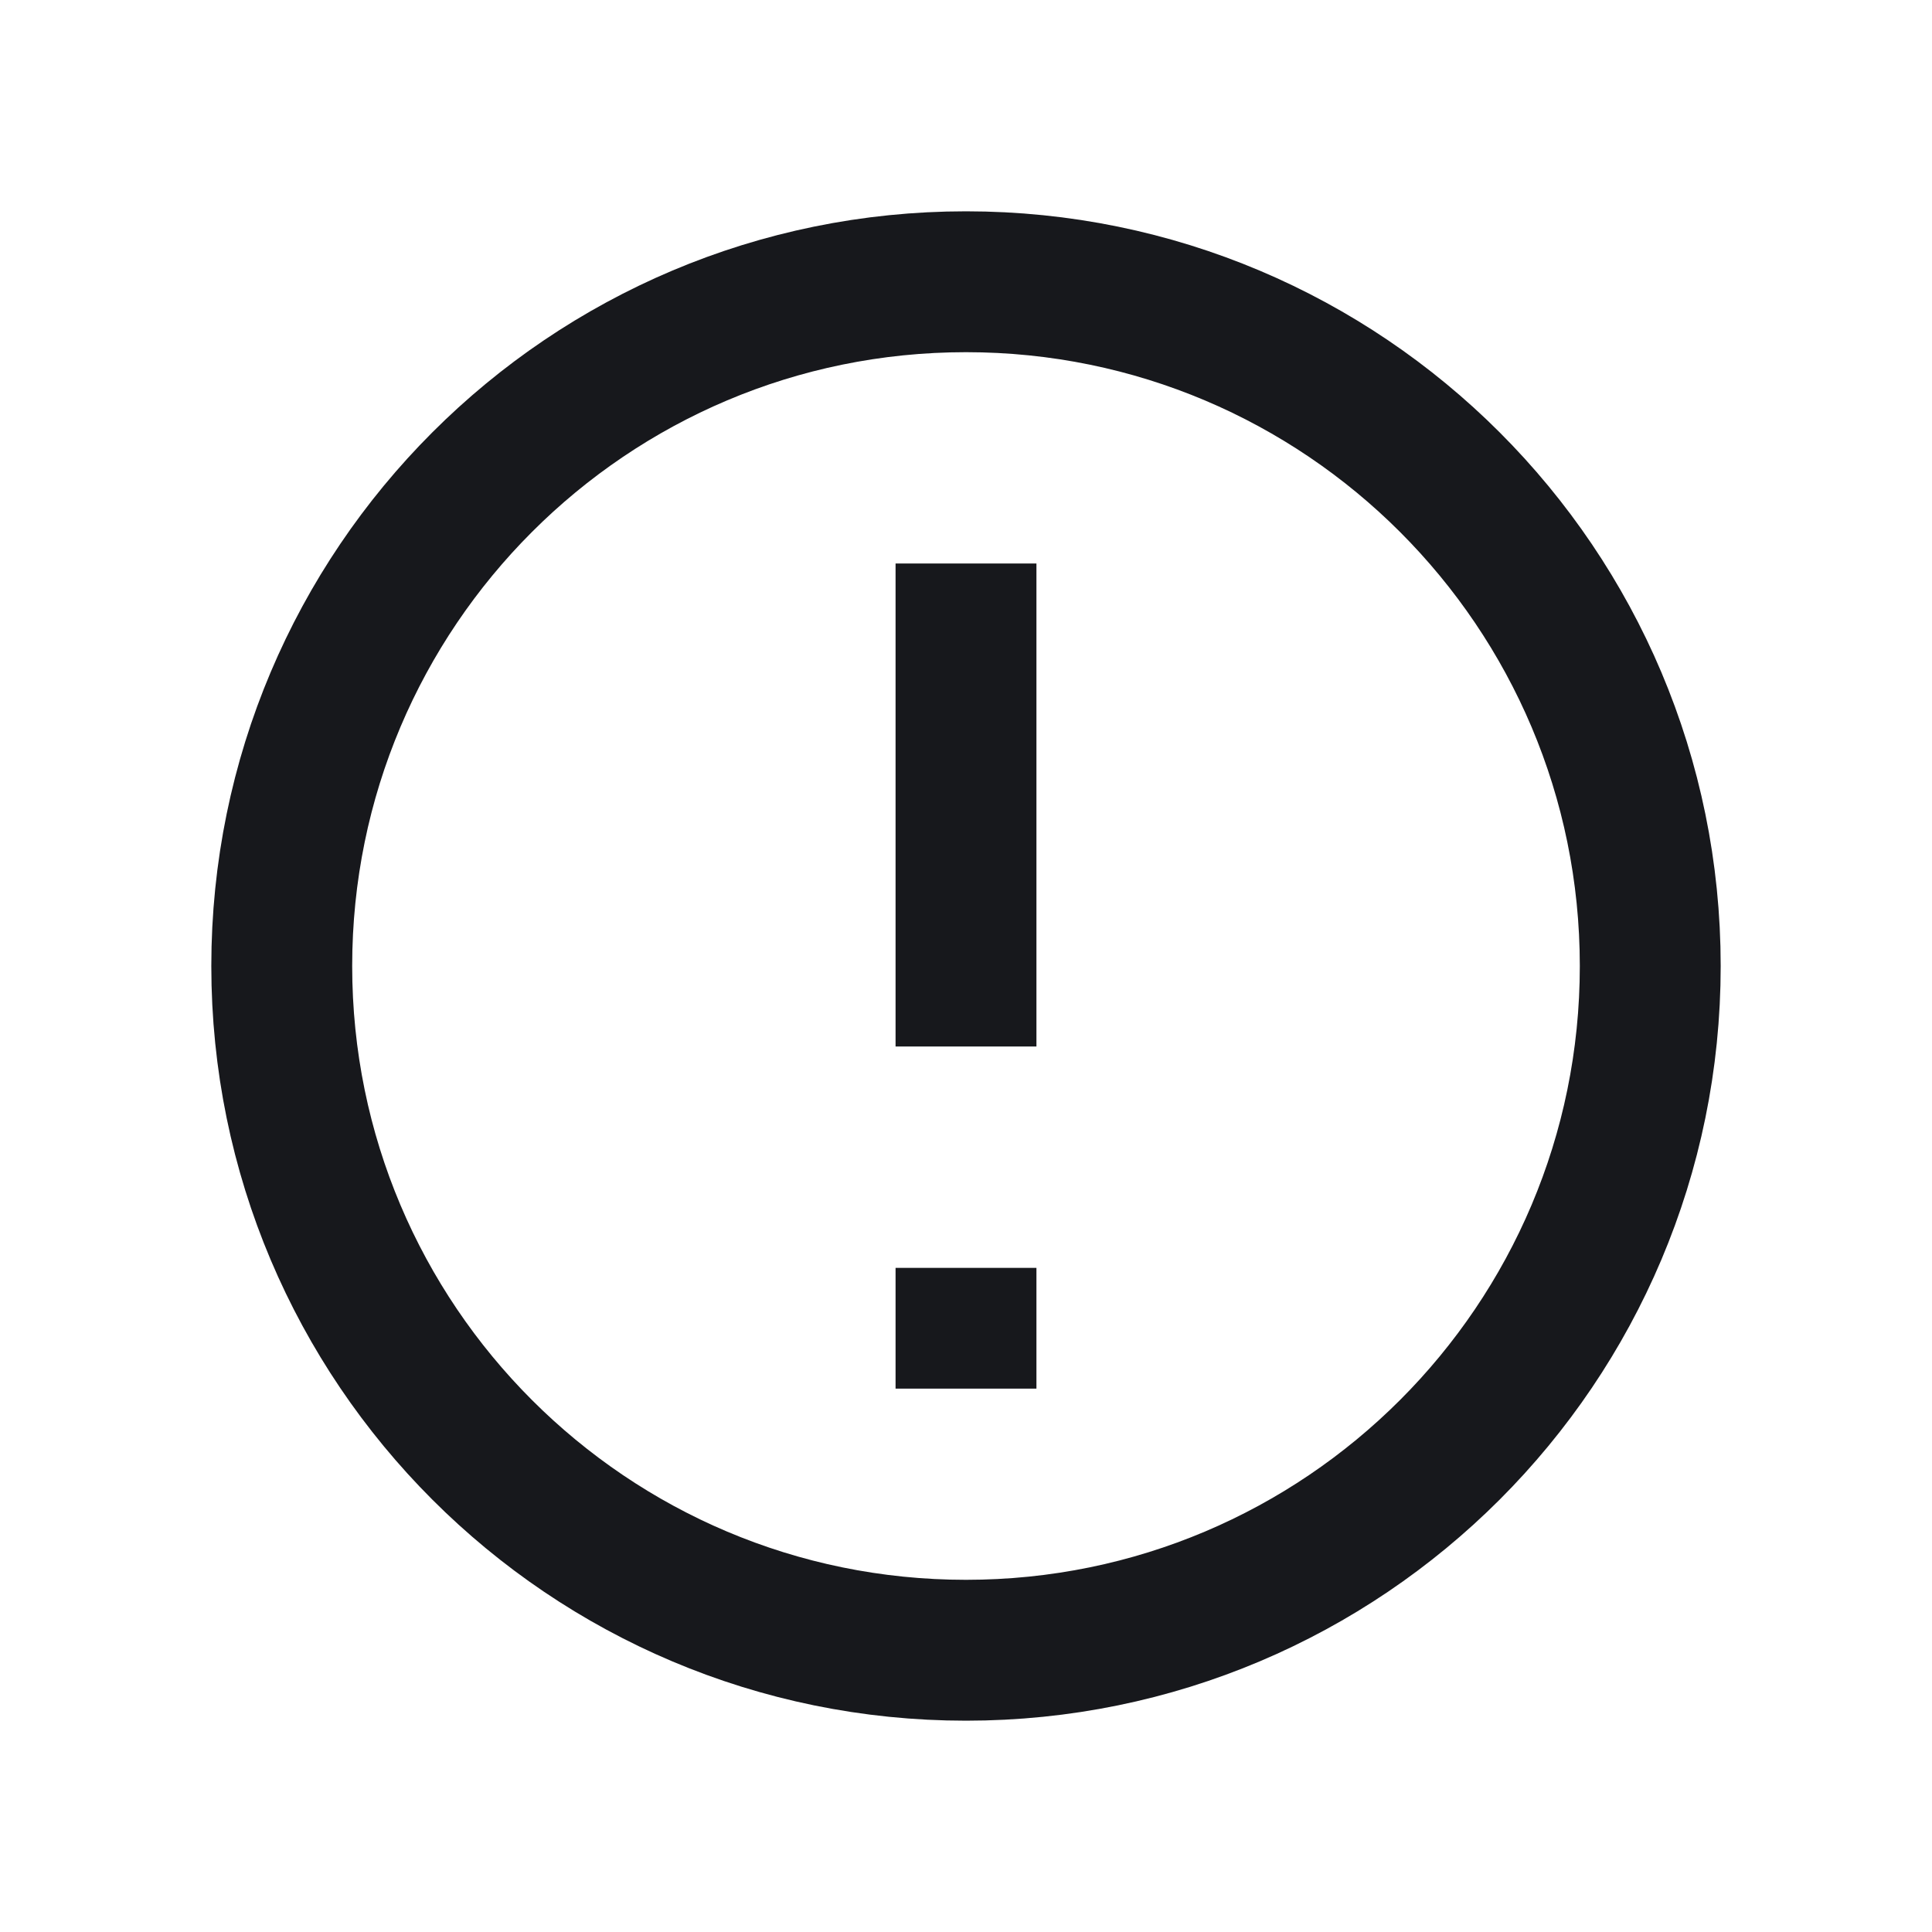
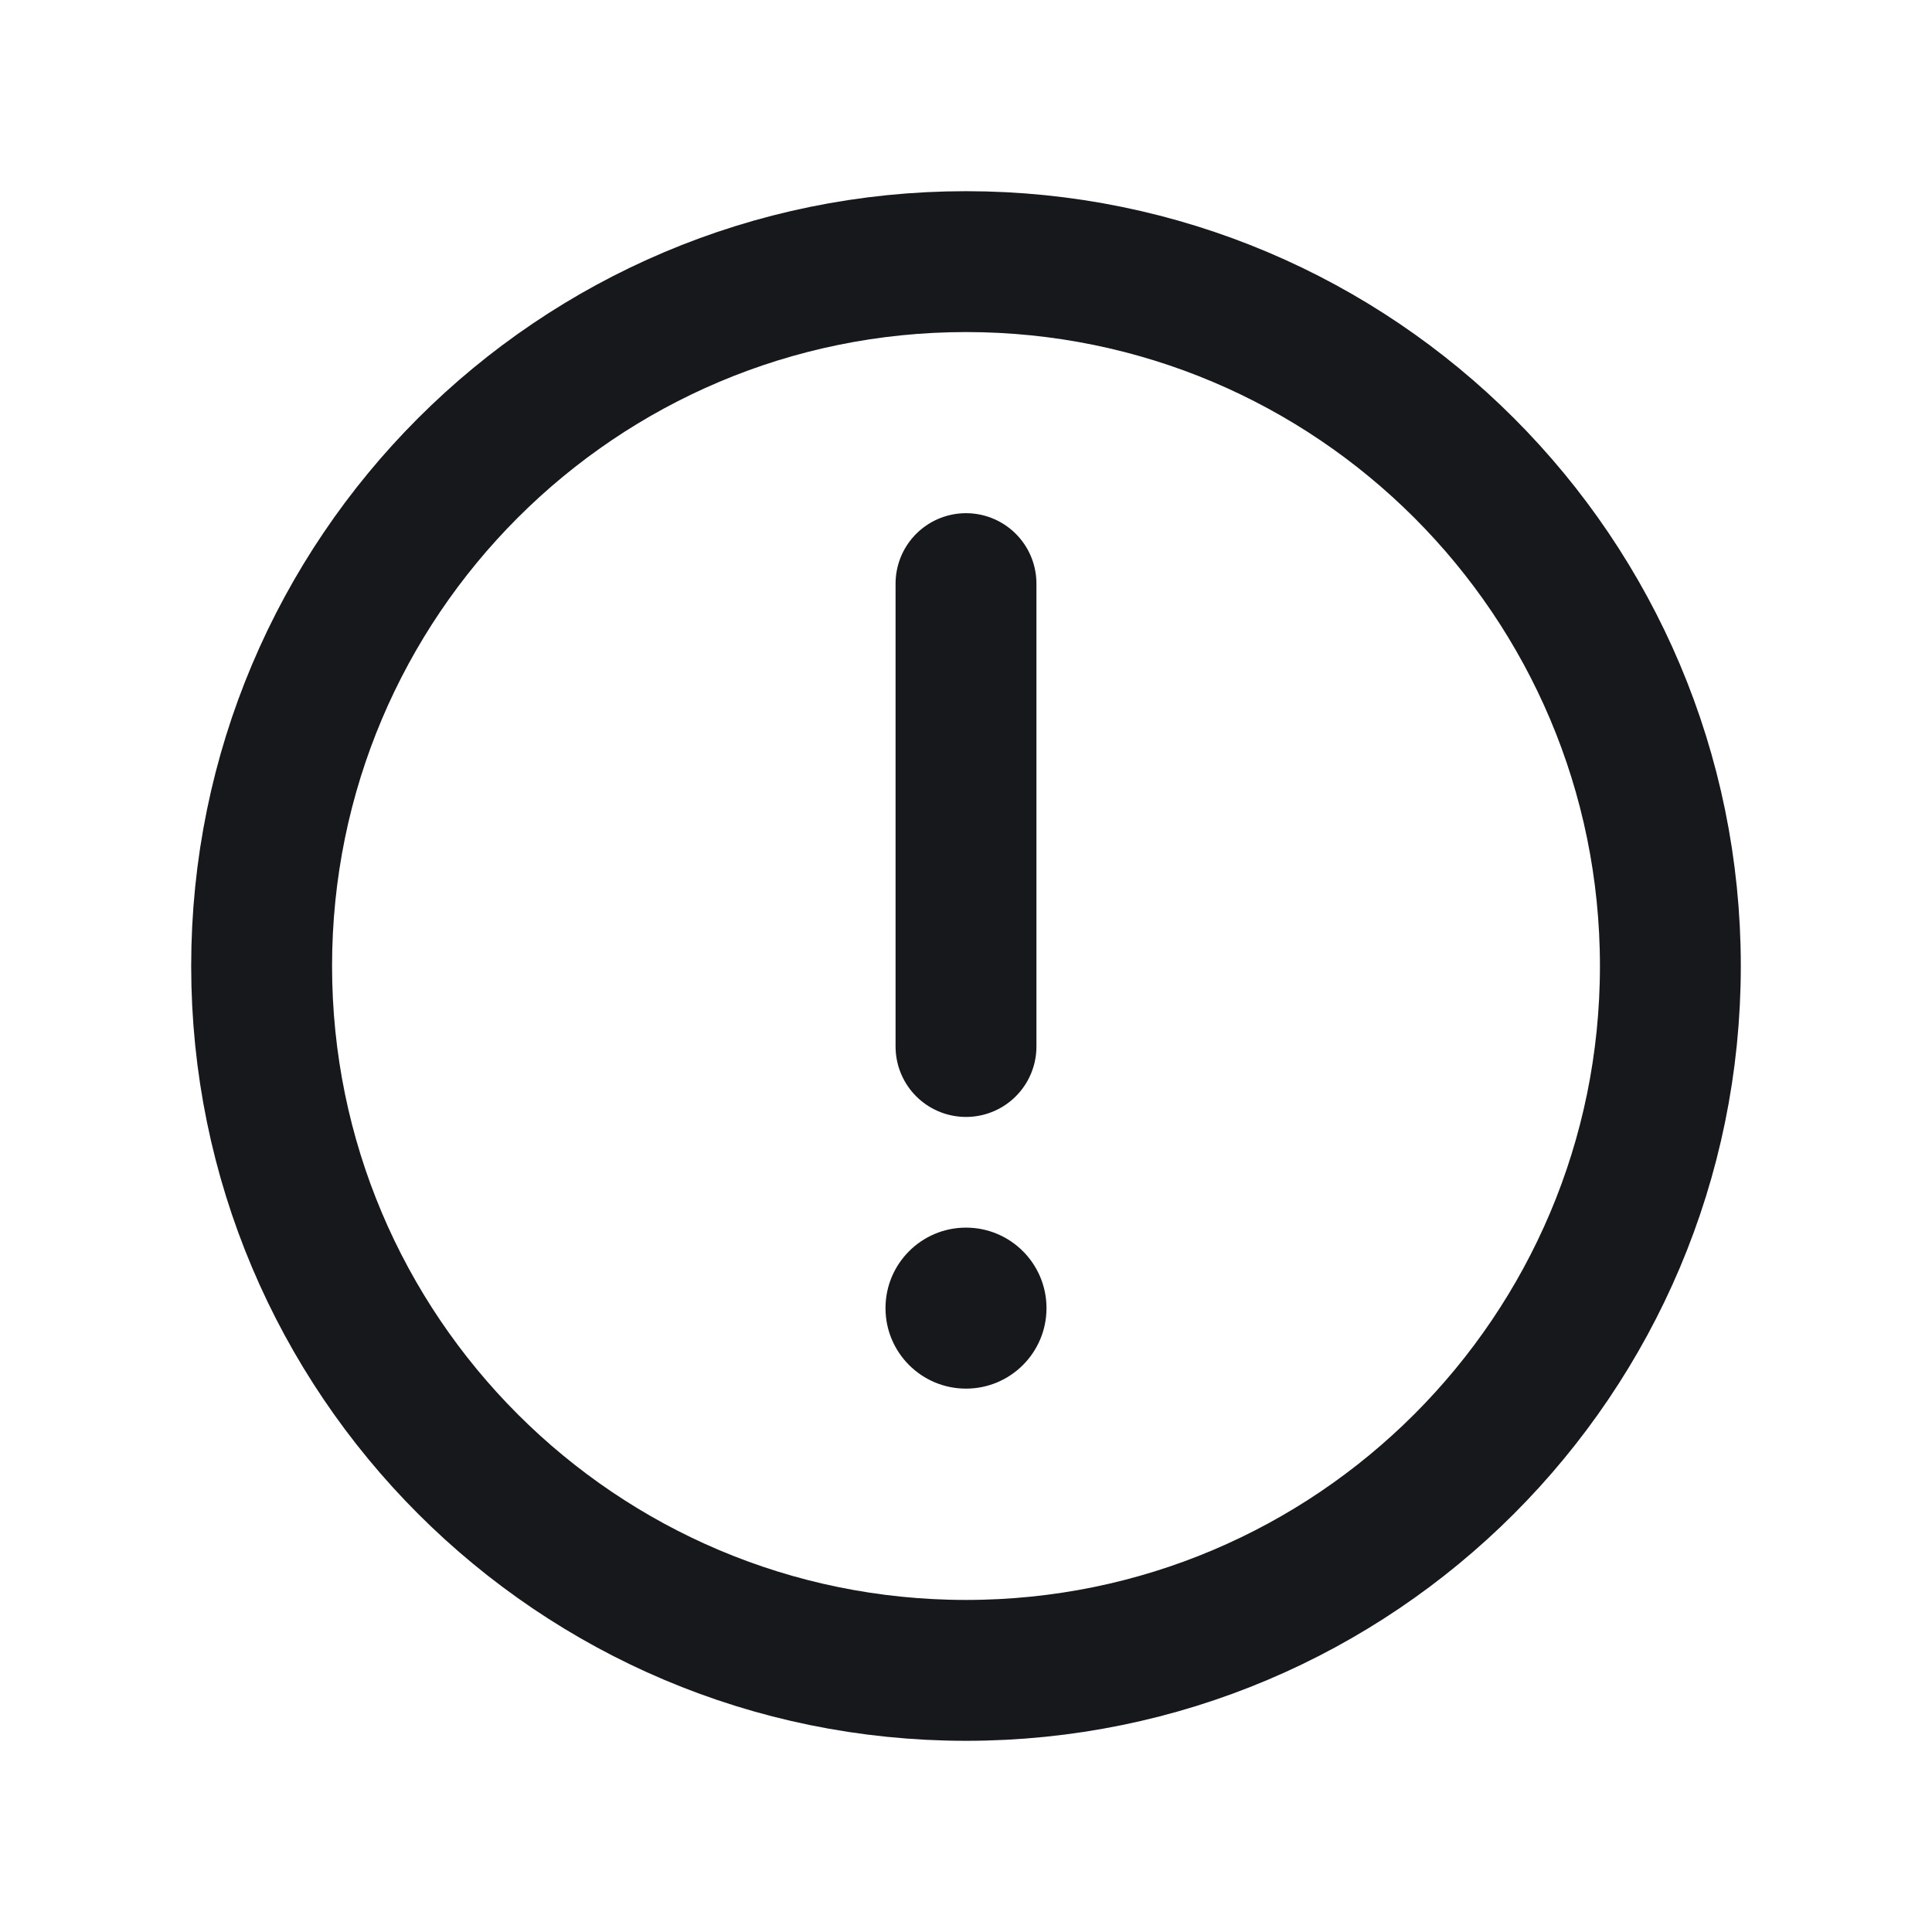
- <svg xmlns="http://www.w3.org/2000/svg" viewBox="0 0 24 24" width="24" height="24" fill="none" stroke="#17181C" stroke-width="1.75" stroke-linecap="butt" stroke-linejoin="miter" role="img" aria-label="Error">
-   <circle cx="12" cy="12" r="8.5" />
-   <path d="M12 7V13" />
-   <path d="M12 15.75V17.25" />
+ <svg xmlns="http://www.w3.org/2000/svg" viewBox="0 0 24 24" width="24" height="24" fill="none" stroke="#17181C" stroke-width="1.75" stroke-linecap="round" stroke-linejoin="round" role="img" aria-label="Error">
+   <circle cx="12" cy="12" r="8.75" />
+   <path d="M12 7.25V13" />
+   <circle cx="12" cy="16.25" r="1" fill="#17181C" stroke="none" />
</svg>
